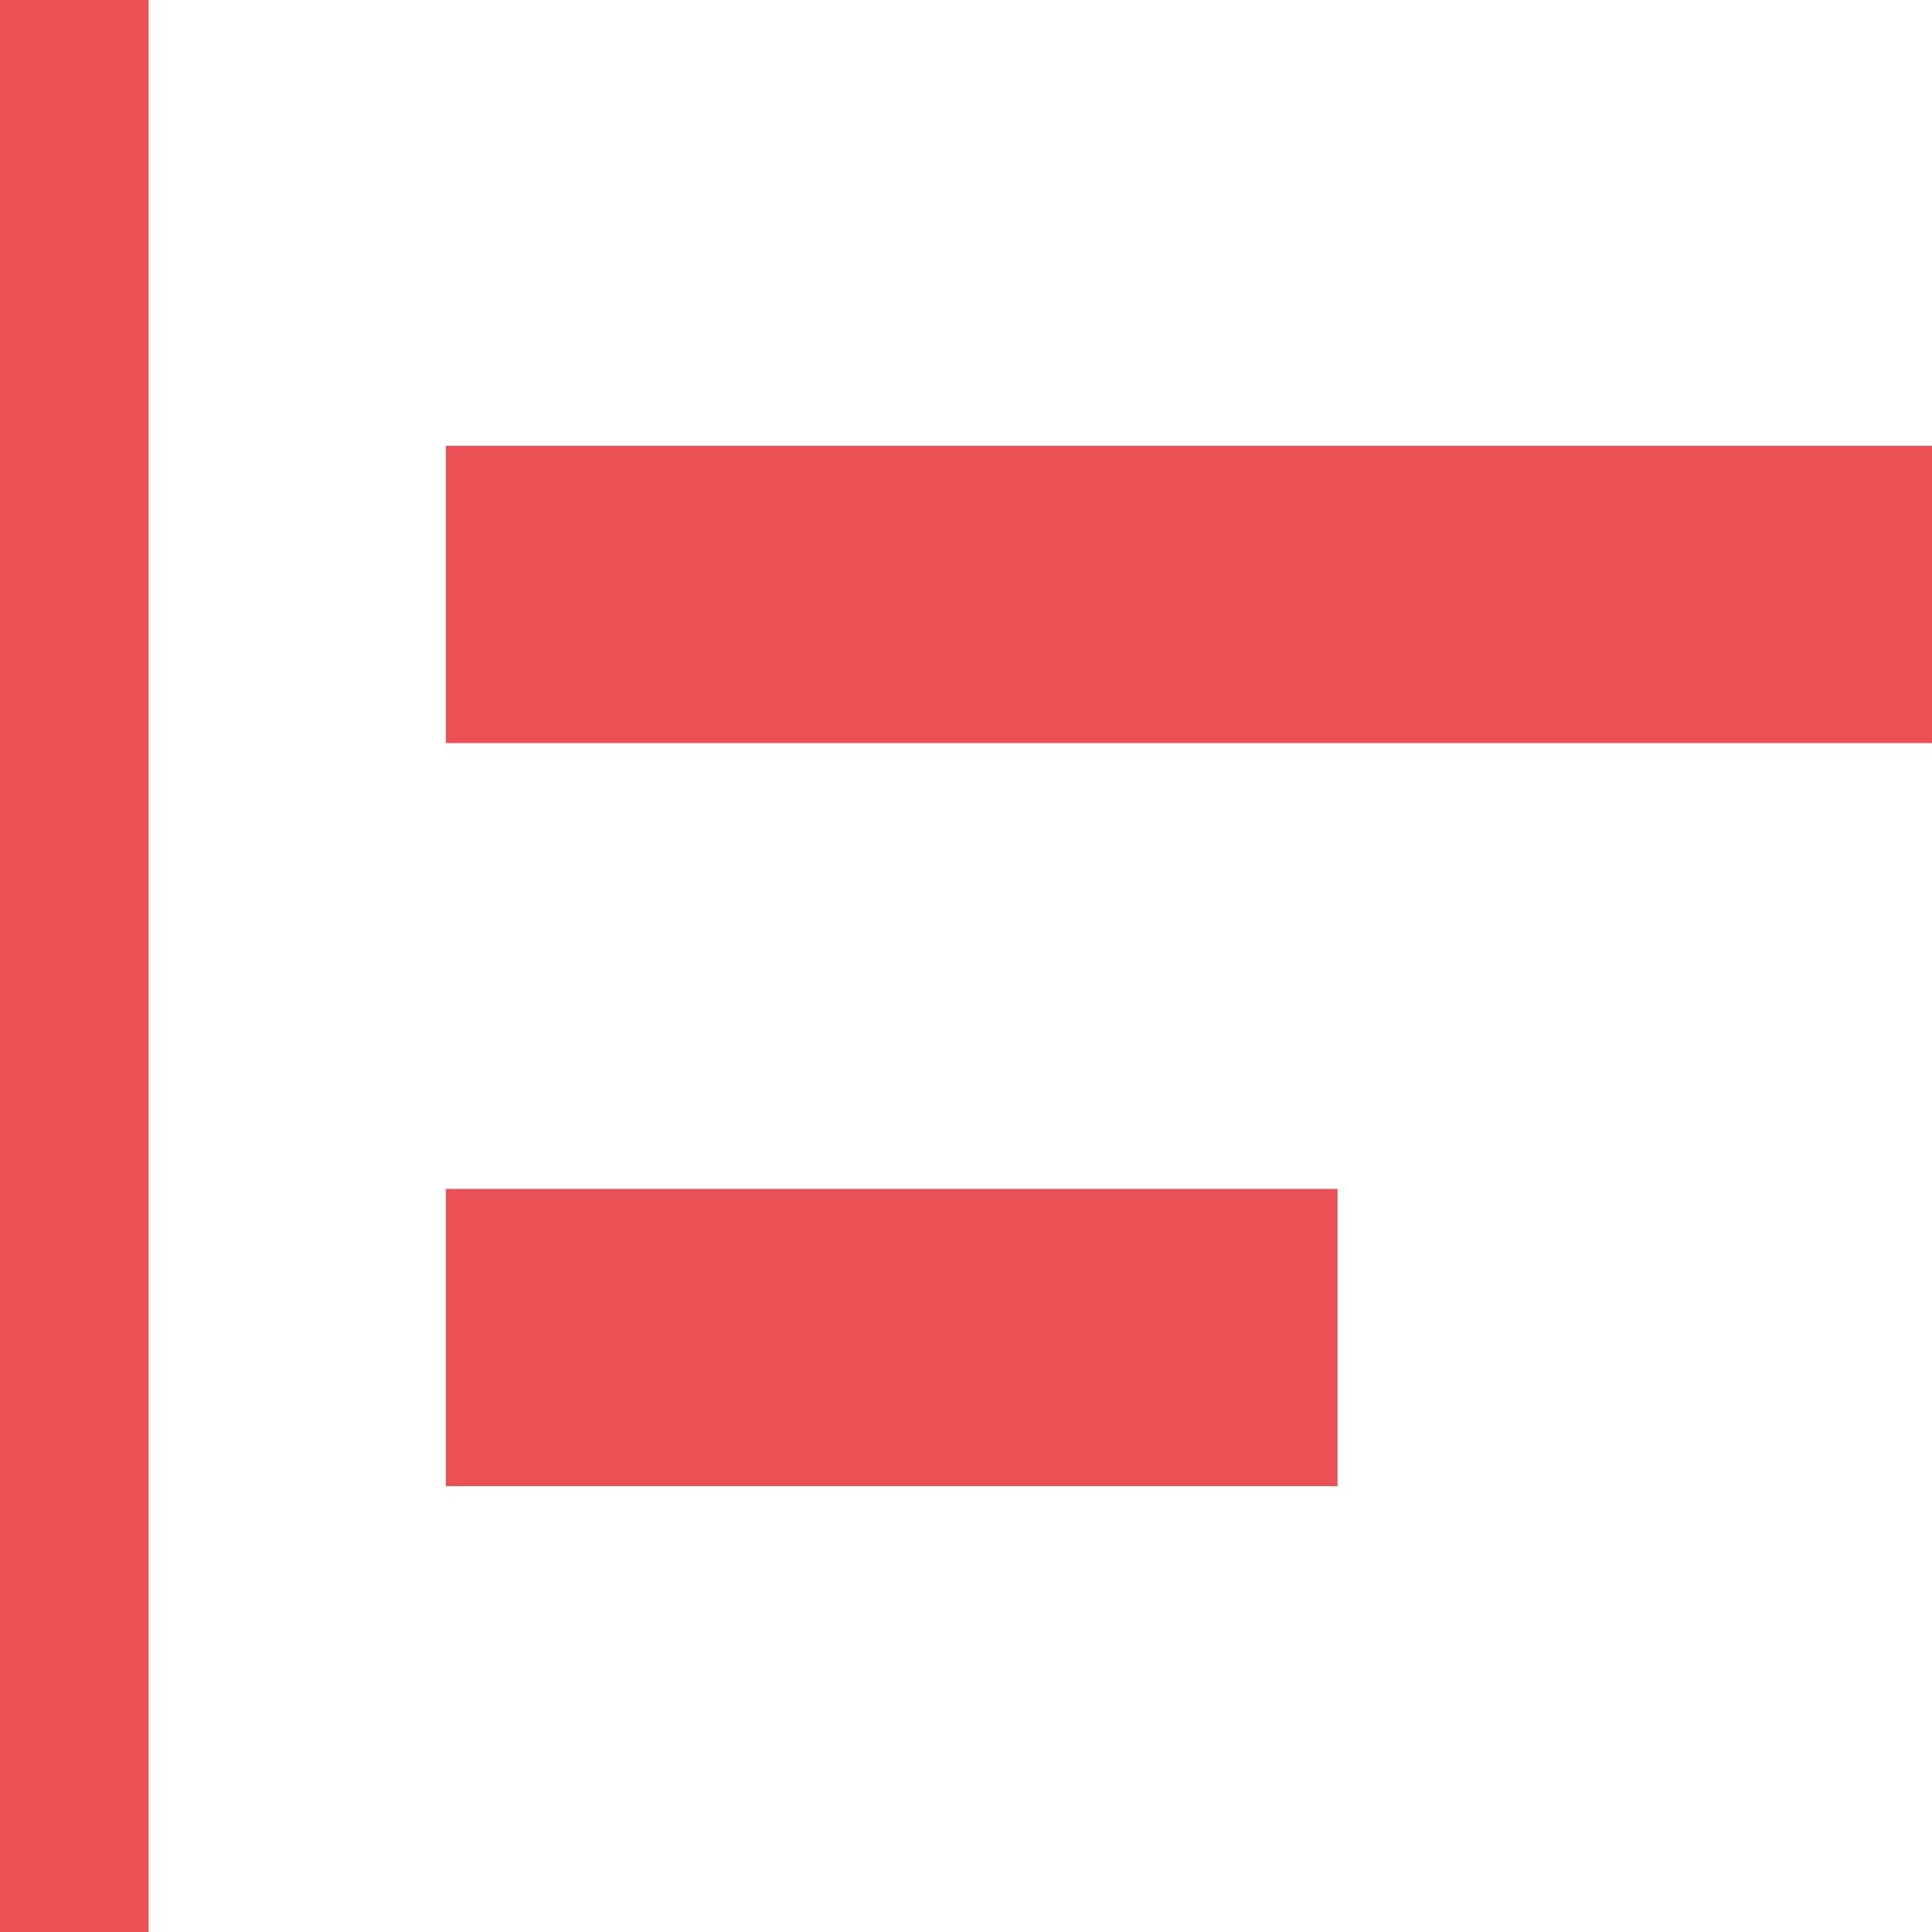
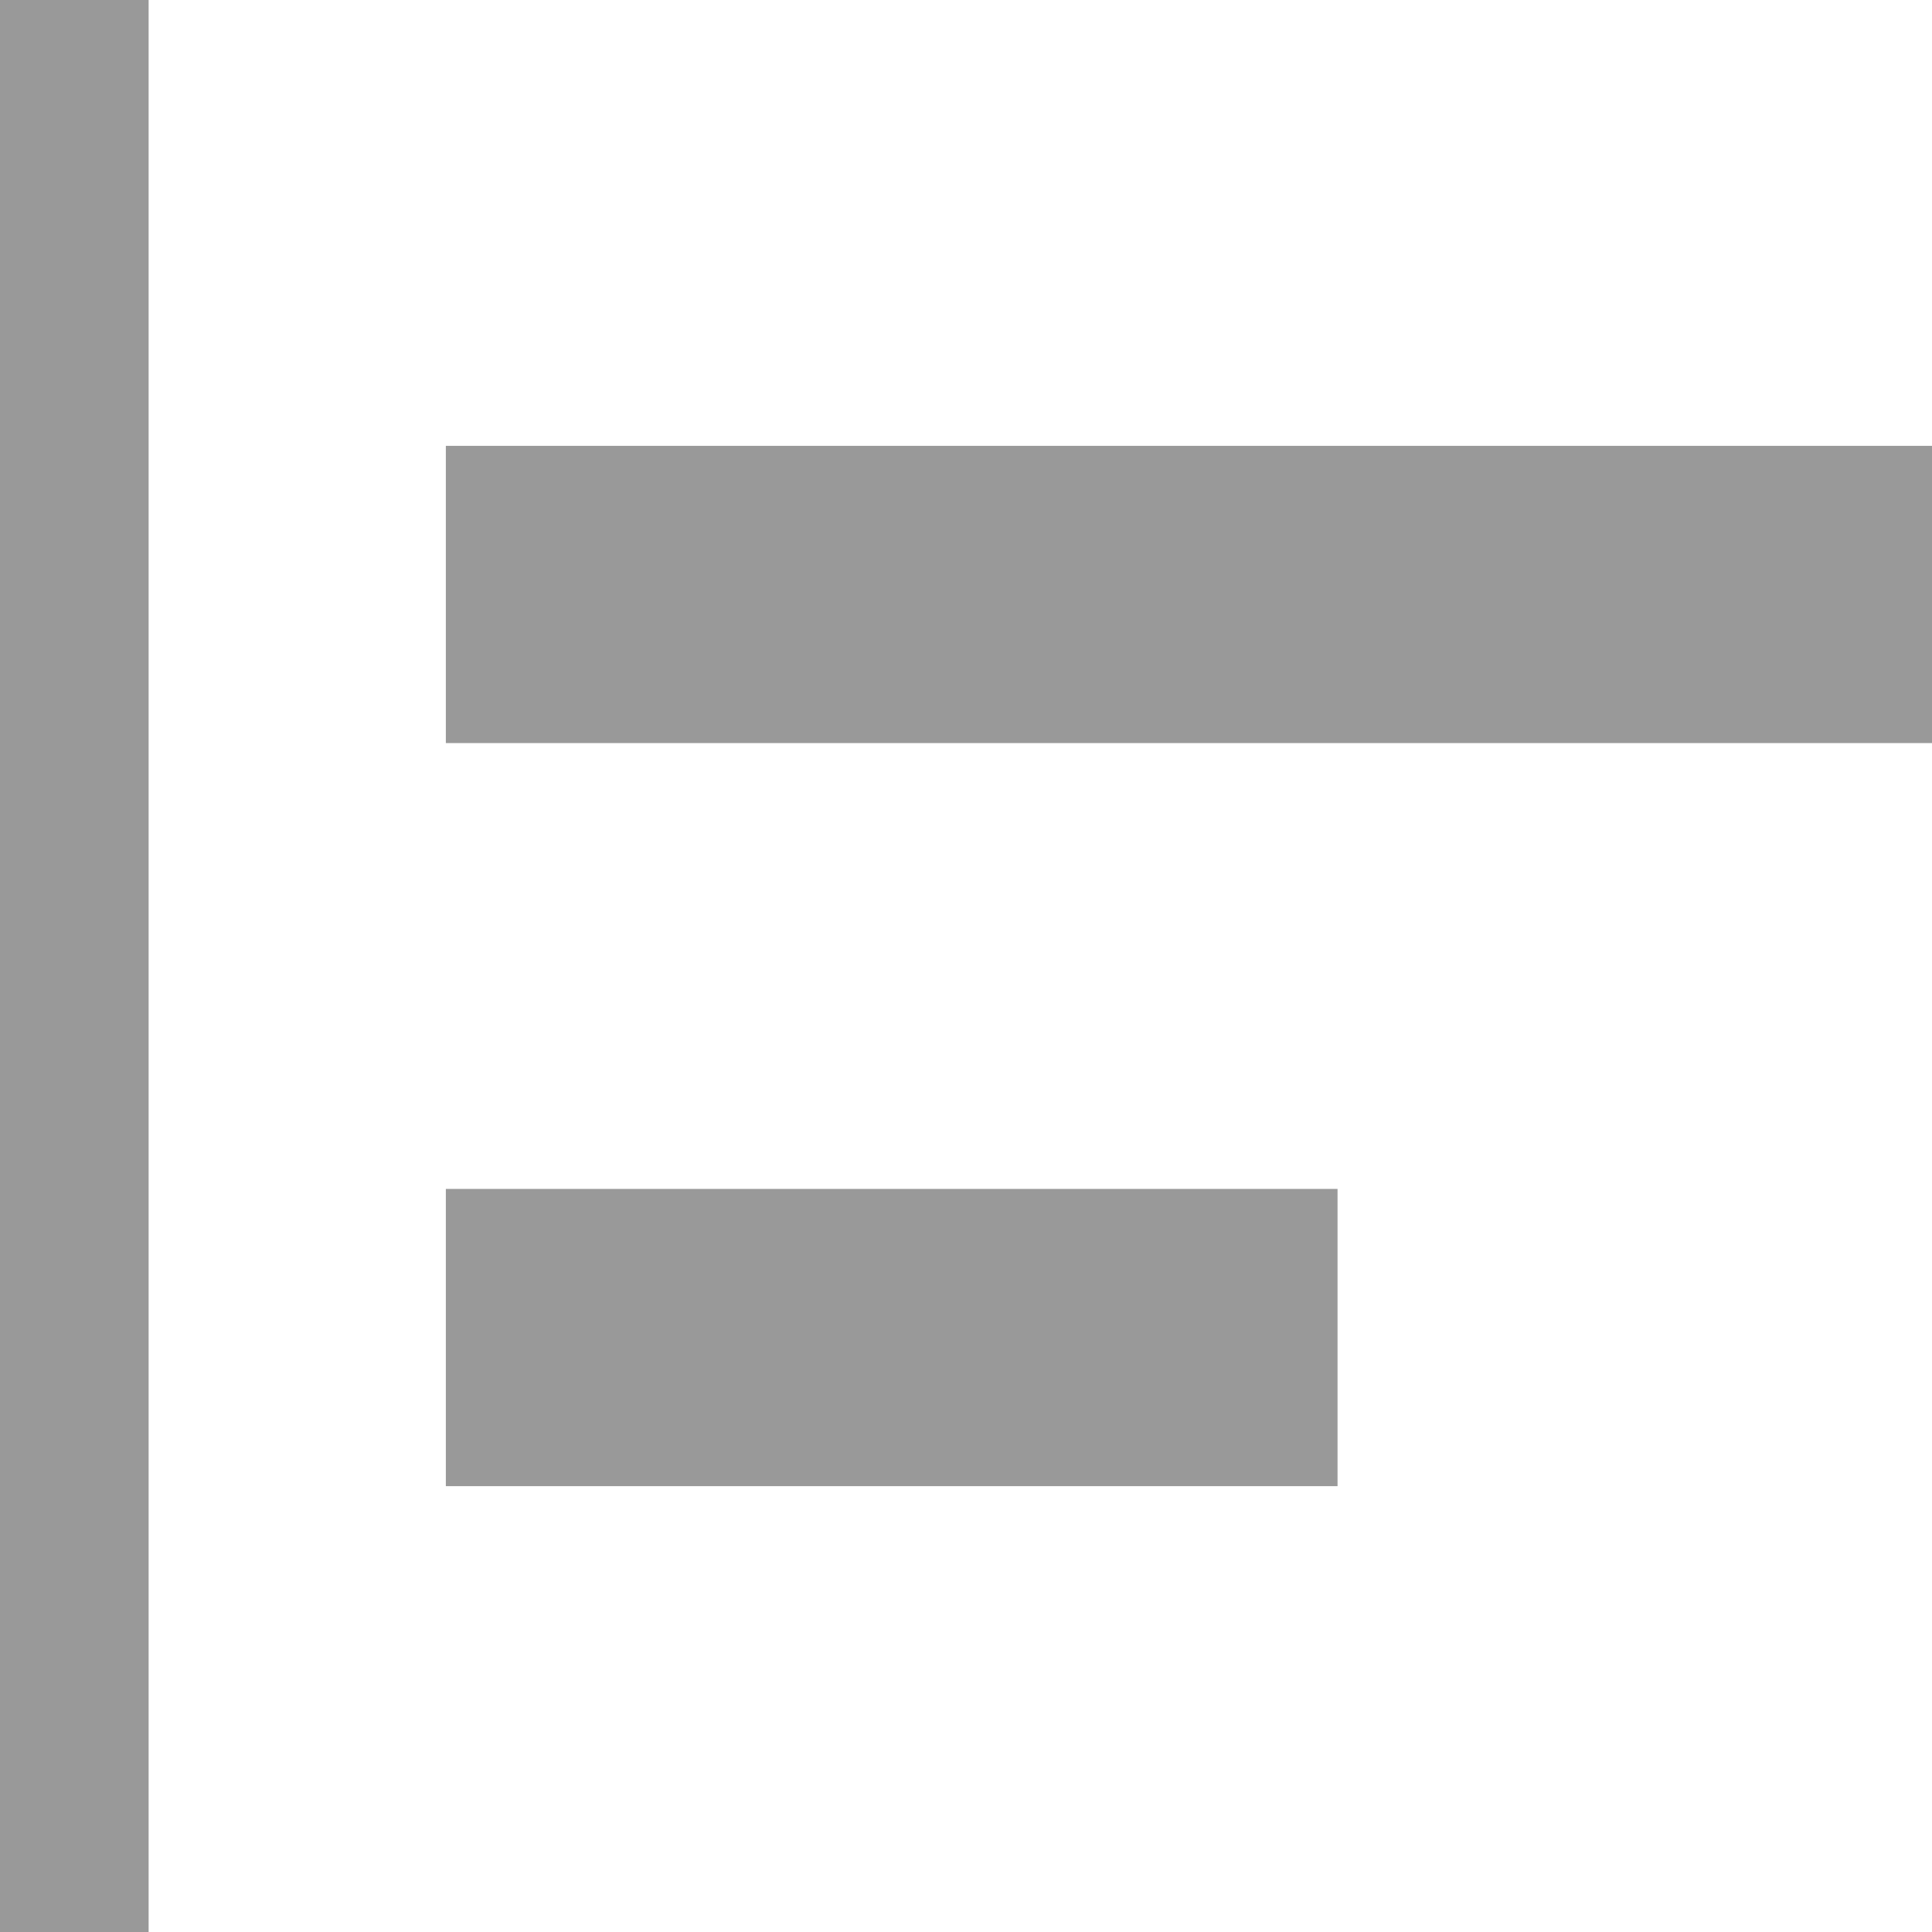
<svg xmlns="http://www.w3.org/2000/svg" width="13" height="13" viewBox="0 0 13 13">
-   <path d="M1 0H0V13H1V0Z" fill="#EB5054" />
-   <path d="M13 3H3V5H13V3Z" fill="#EB5054" />
-   <path d="M9 8H3V10H9V8Z" fill="#EB5054" />
+   <path d="M1 0H0V13H1V0Z" fill="#999" />
+   <path d="M13 3H3V5H13V3Z" fill="#999" />
+   <path d="M9 8H3V10H9V8Z" fill="#999" />
</svg>
